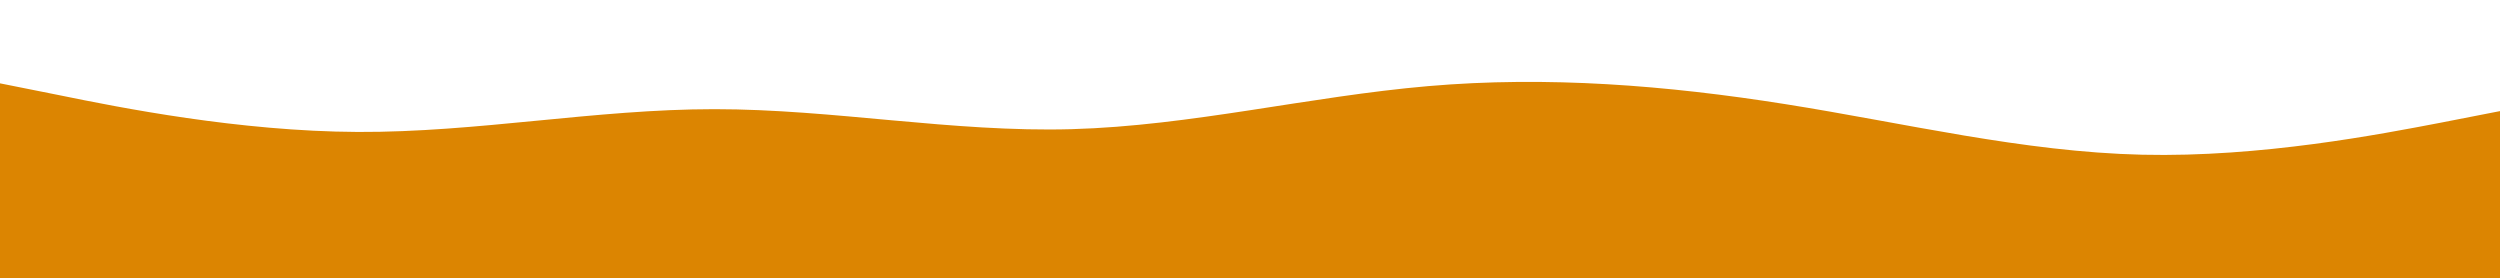
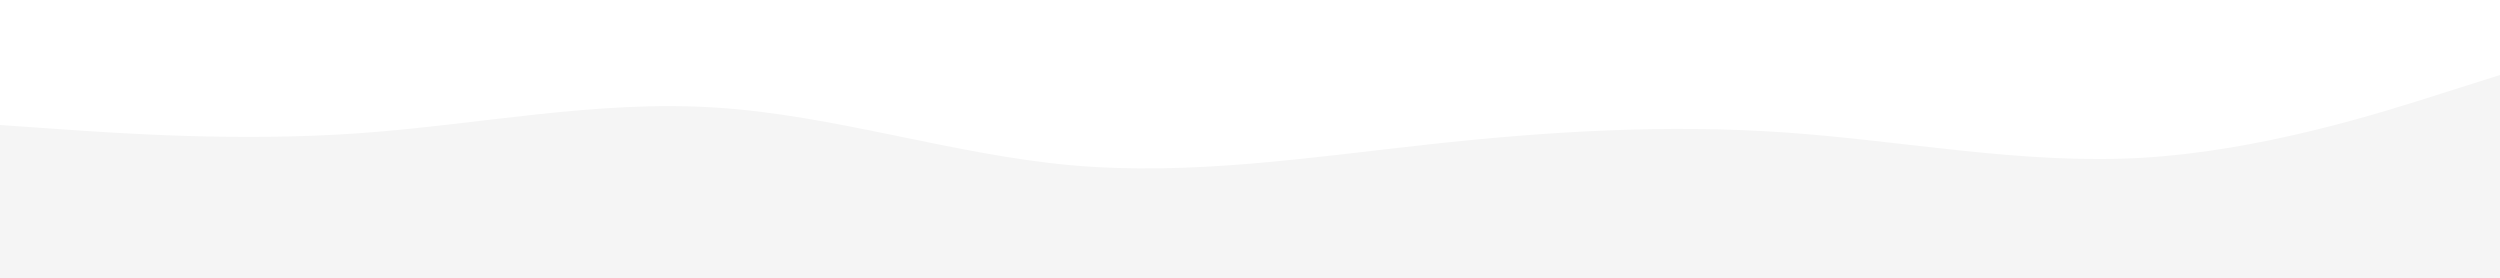
<svg xmlns="http://www.w3.org/2000/svg" id="visual" viewBox="0 0 900 100" width="900" height="100" version="1.1">
-   <path d="M0 30L21.5 34.3C43 38.7 86 47.3 128.8 47.5C171.7 47.7 214.3 39.3 257.2 39.3C300 39.3 343 47.7 385.8 46.5C428.7 45.3 471.3 34.7 514.2 31C557 27.3 600 30.7 642.8 37.5C685.7 44.3 728.3 54.7 771.2 55.7C814 56.7 857 48.3 878.5 44.2L900 40L900 101L878.5 101C857 101 814 101 771.2 101C728.3 101 685.7 101 642.8 101C600 101 557 101 514.2 101C471.3 101 428.7 101 385.8 101C343 101 300 101 257.2 101C214.3 101 171.7 101 128.8 101C86 101 43 101 21.5 101L0 101Z" fill="#dc8501" stroke-linecap="round" stroke-linejoin="miter" />
+   <path d="M0 45L21.5 46.5C43 48 86 51 128.8 48C171.7 45 214.3 36 257.2 38.7C300 41.3 343 55.7 385.8 59.5C428.7 63.3 471.3 56.7 514.2 52C557 47.3 600 44.7 642.8 47.7C685.7 50.7 728.3 59.3 771.2 56.8C814 54.3 857 40.7 878.5 33.8L900 27L900 101L878.5 101C857 101 814 101 771.2 101C728.3 101 685.7 101 642.8 101C600 101 557 101 514.2 101C471.3 101 428.7 101 385.8 101C343 101 300 101 257.2 101C214.3 101 171.7 101 128.8 101C86 101 43 101 21.5 101L0 101Z" fill="#f5f5f5" stroke-linecap="round" stroke-linejoin="miter" />
</svg>
